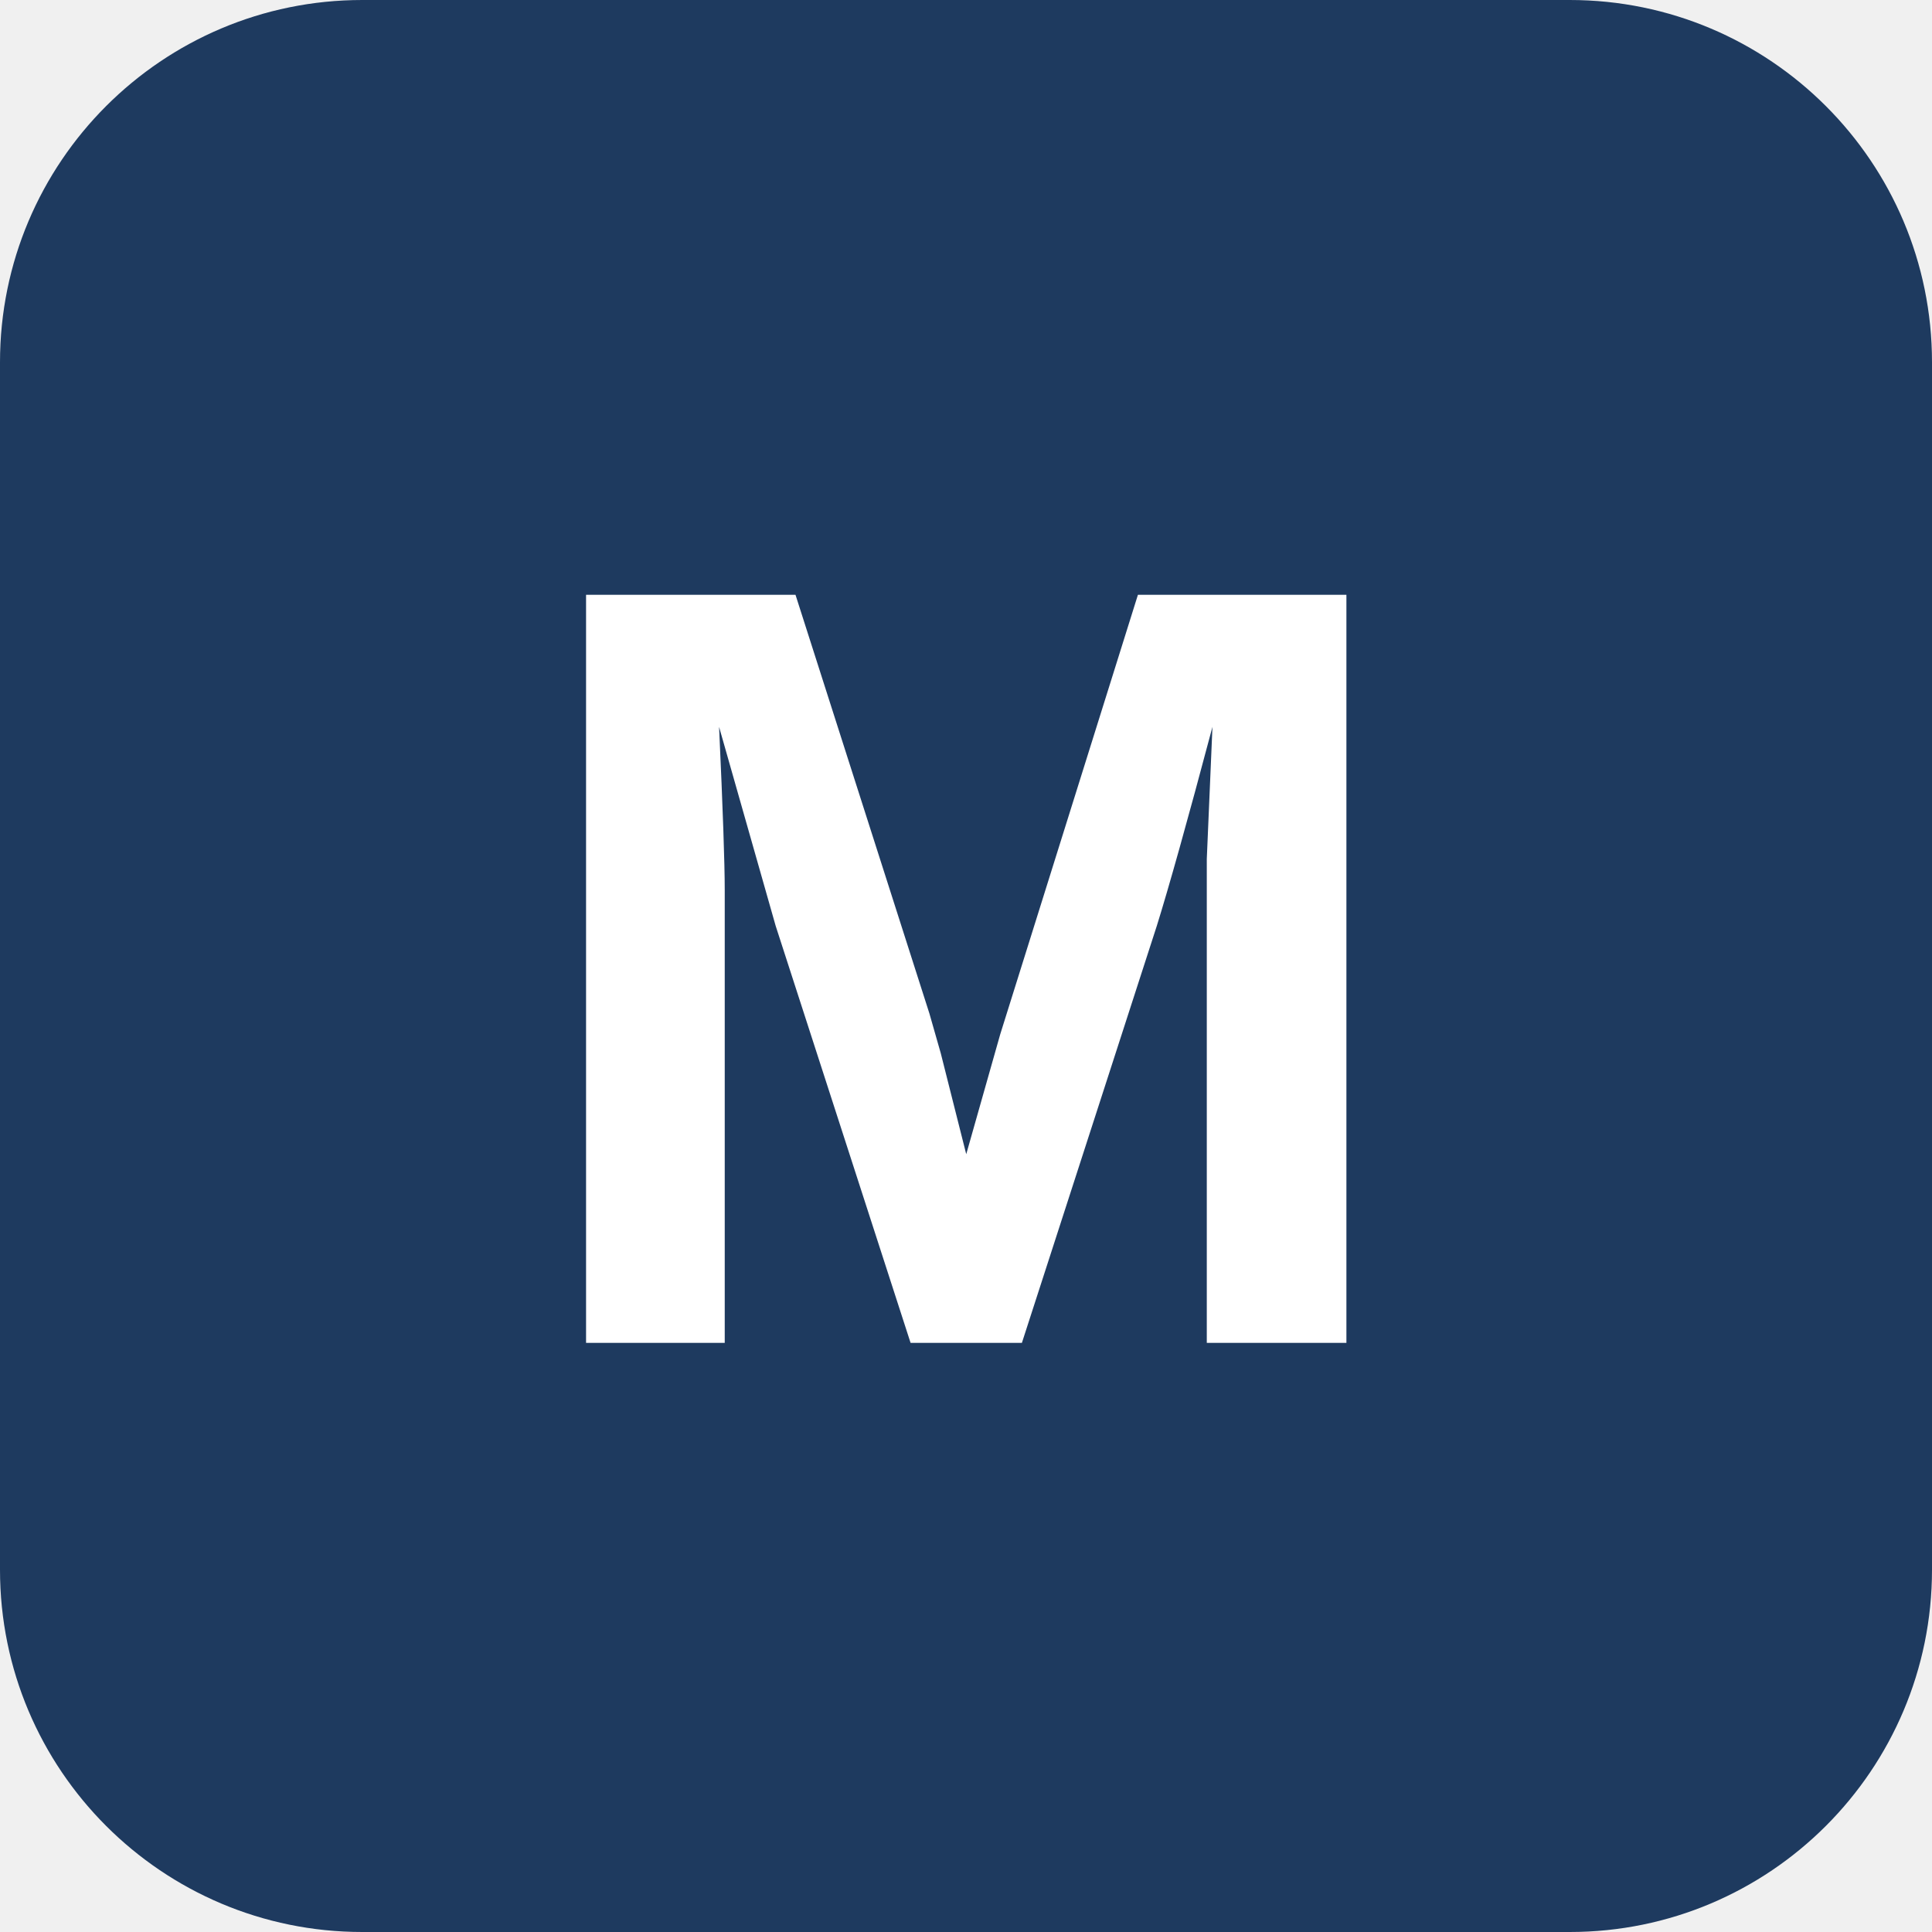
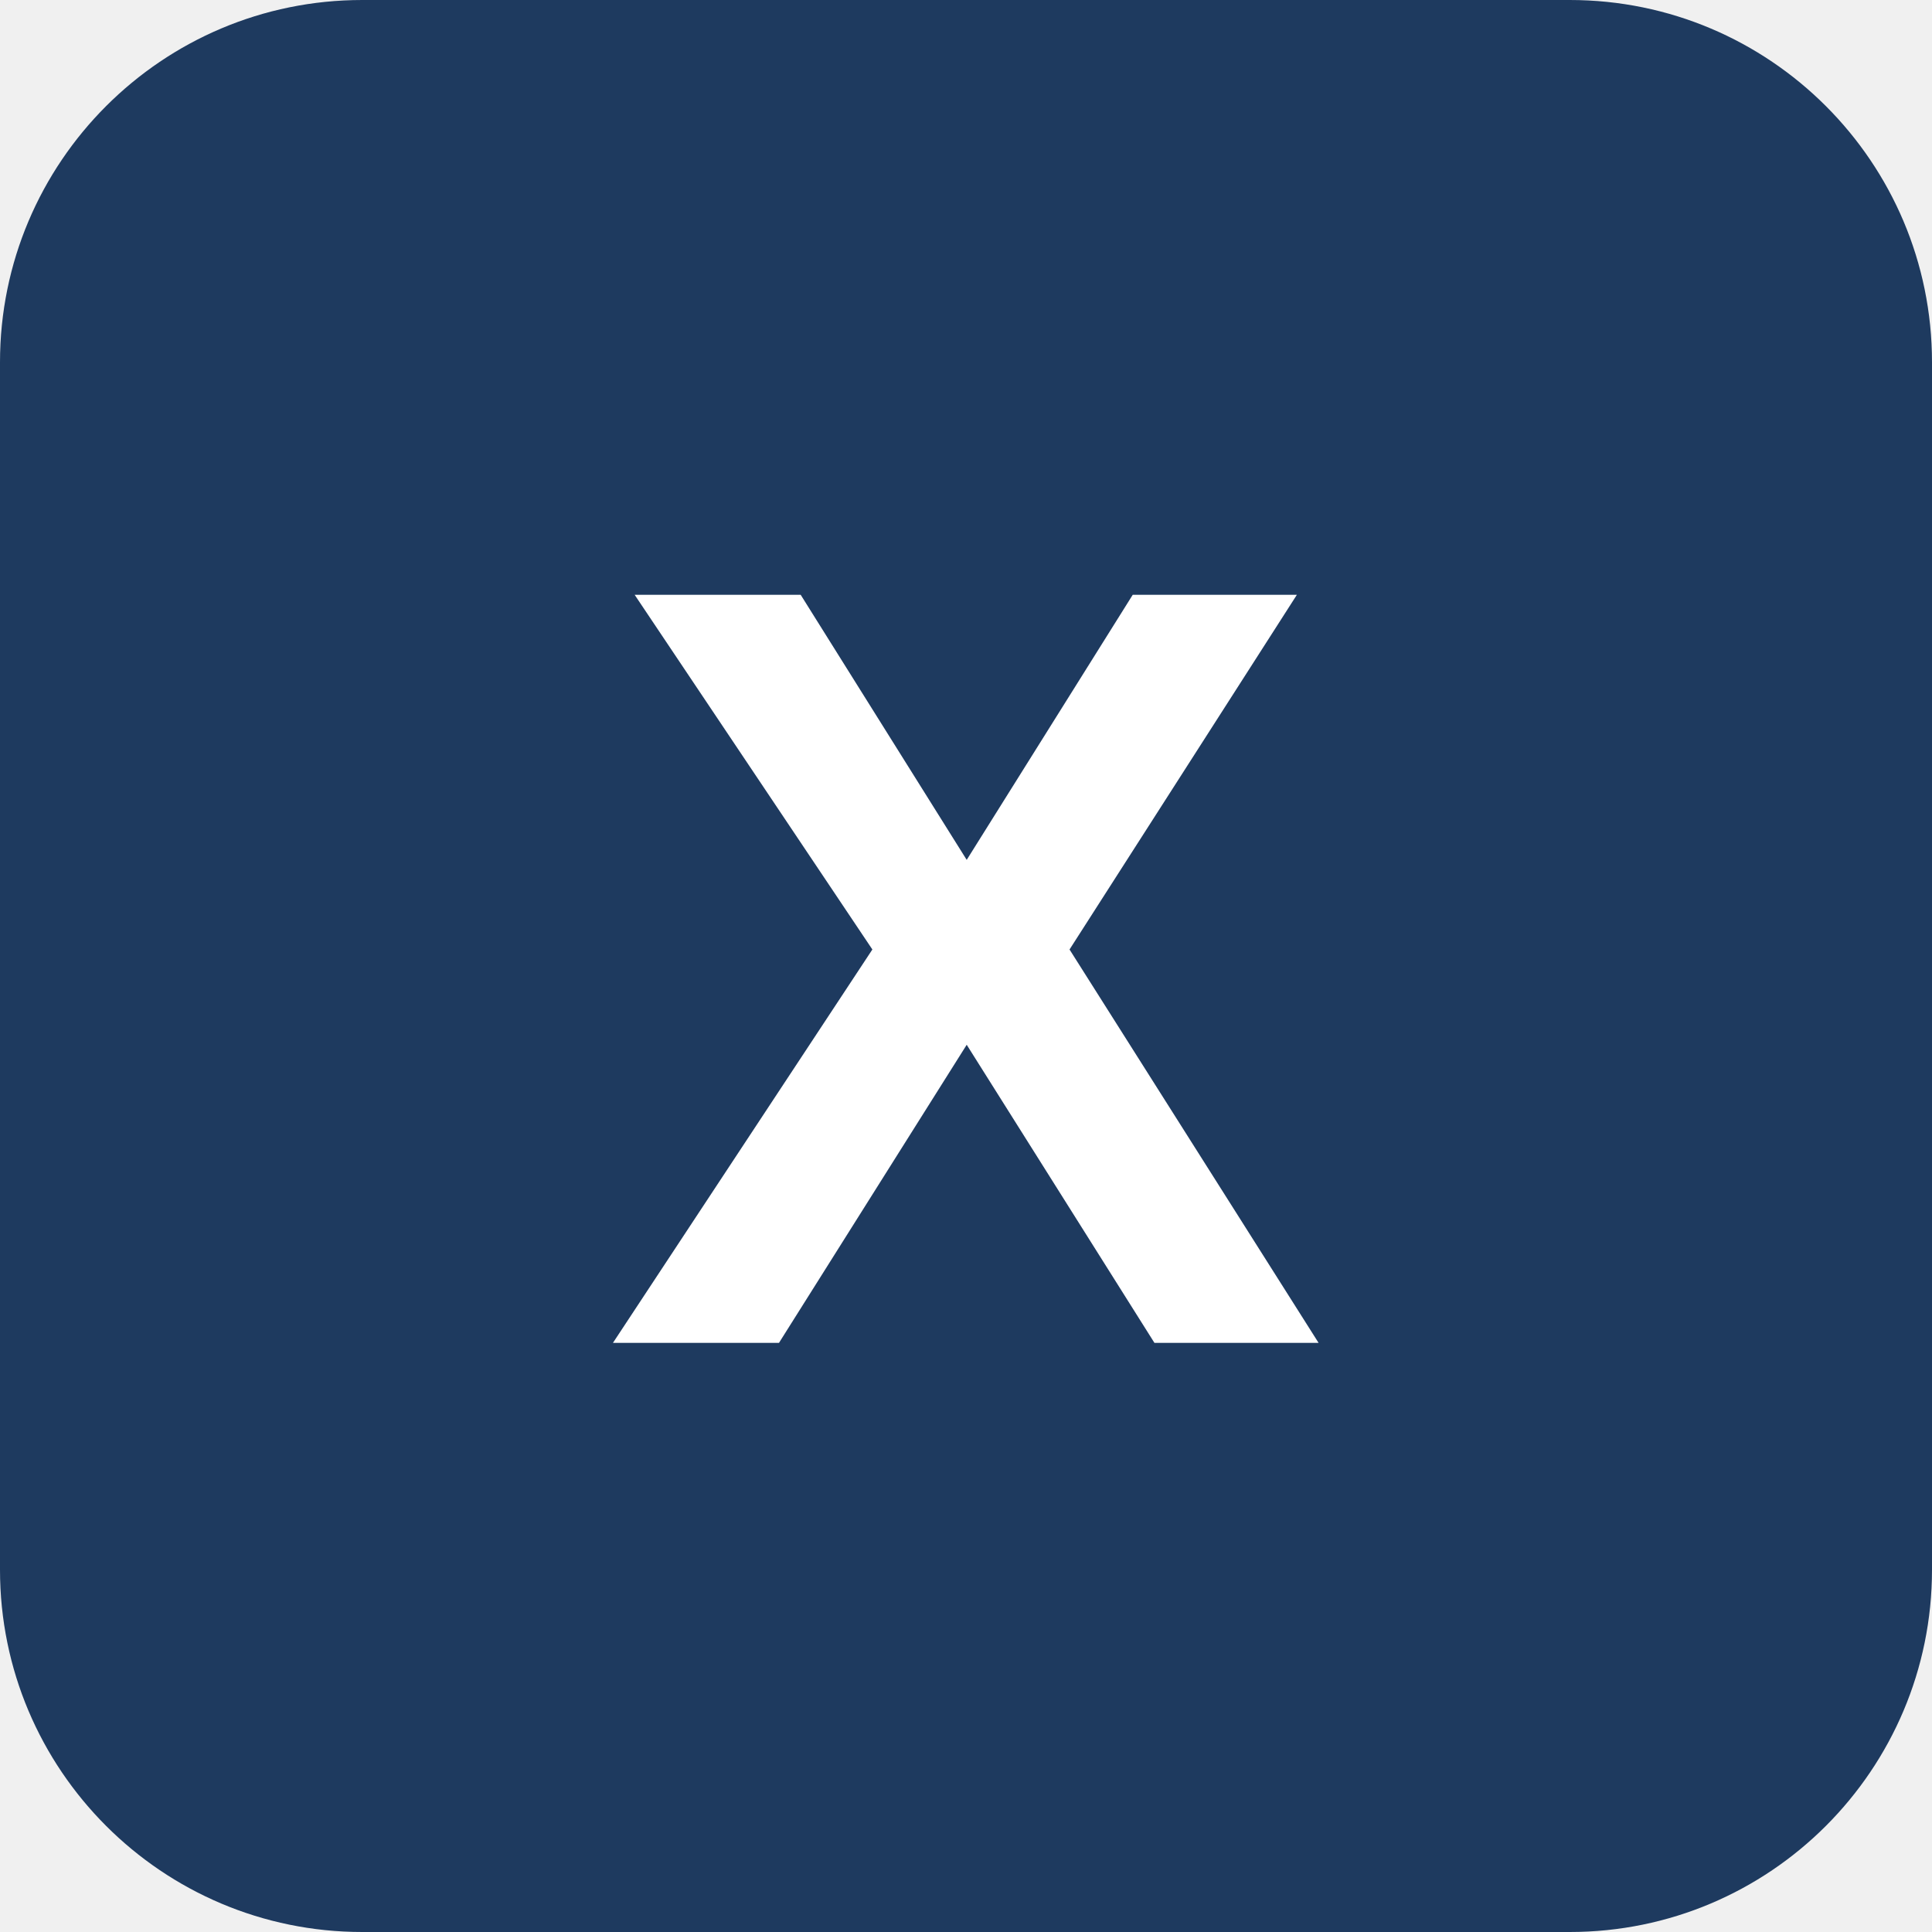
<svg xmlns="http://www.w3.org/2000/svg" viewBox="0 0 32 32">
  <rect width="32" height="32" rx="6" fill="#1e3a5f" />
-   <text x="50%" y="50%" dominant-baseline="central" text-anchor="middle" fill="white" font-size="18" font-family="Arial" font-weight="bold">M</text>
+   <text x="50%" y="50%" dominant-baseline="central" text-anchor="middle" fill="white" font-size="18" font-family="Arial" font-weight="bold">X</text>
</svg>
